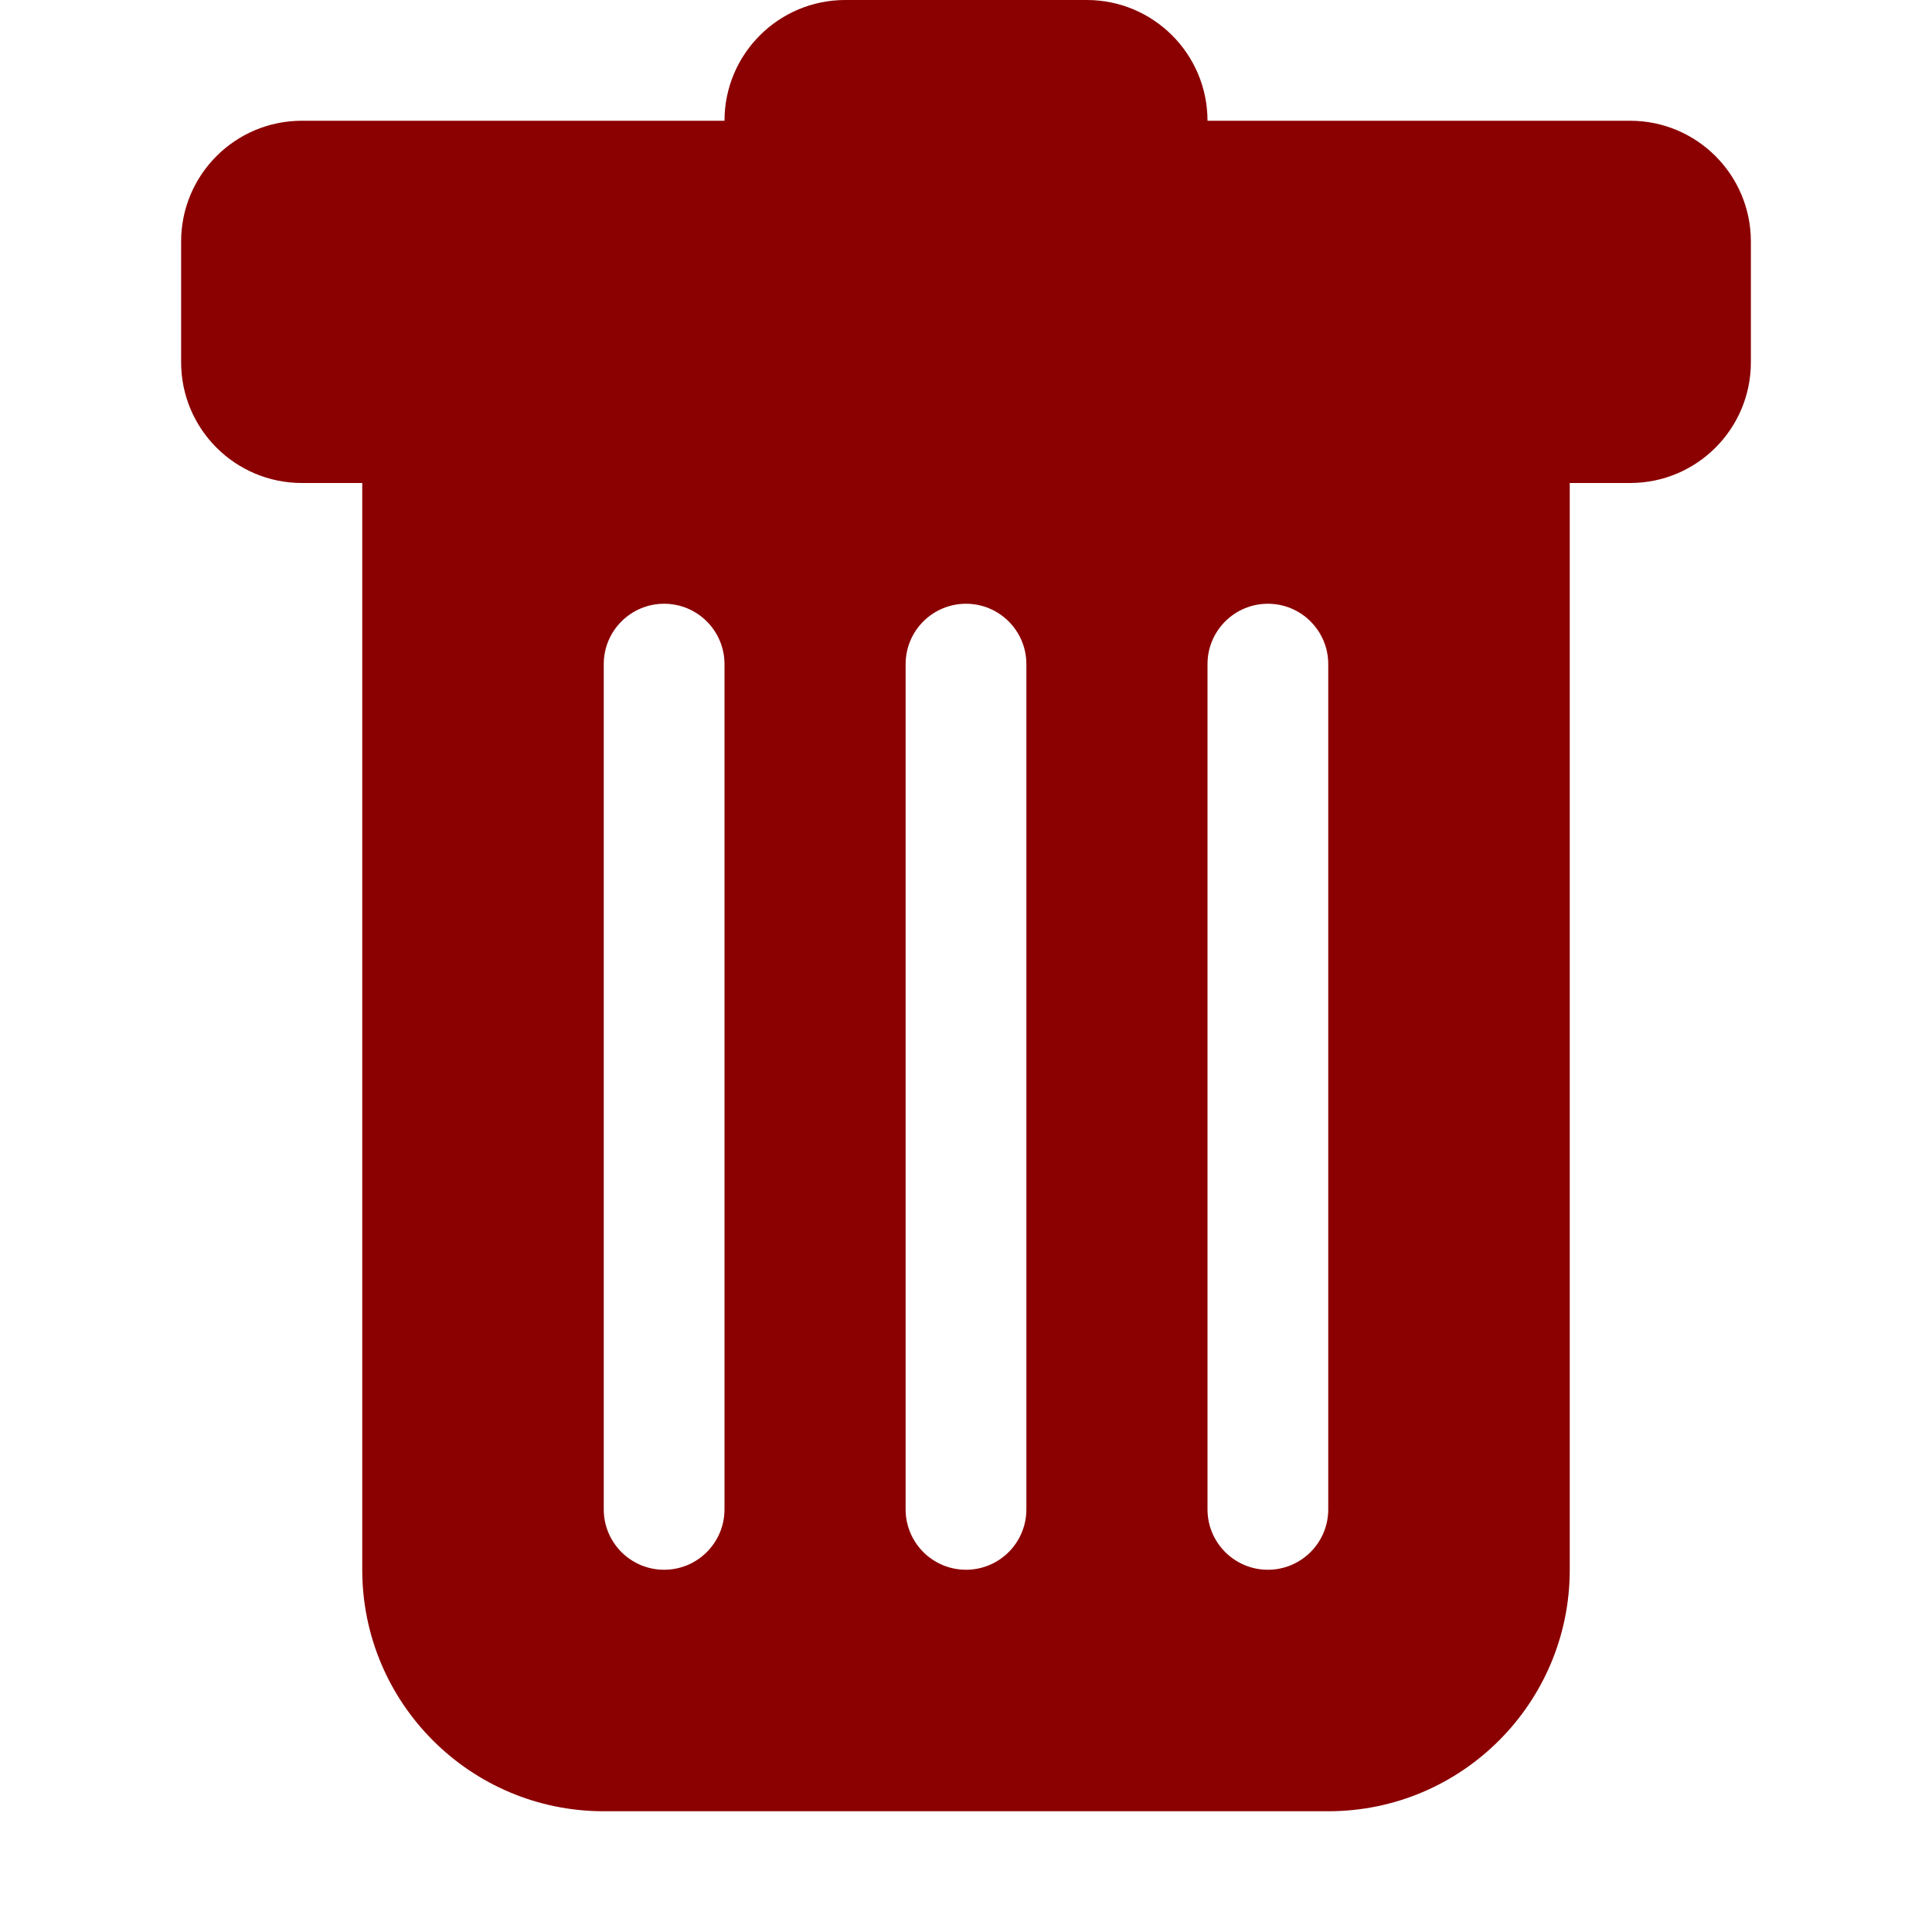
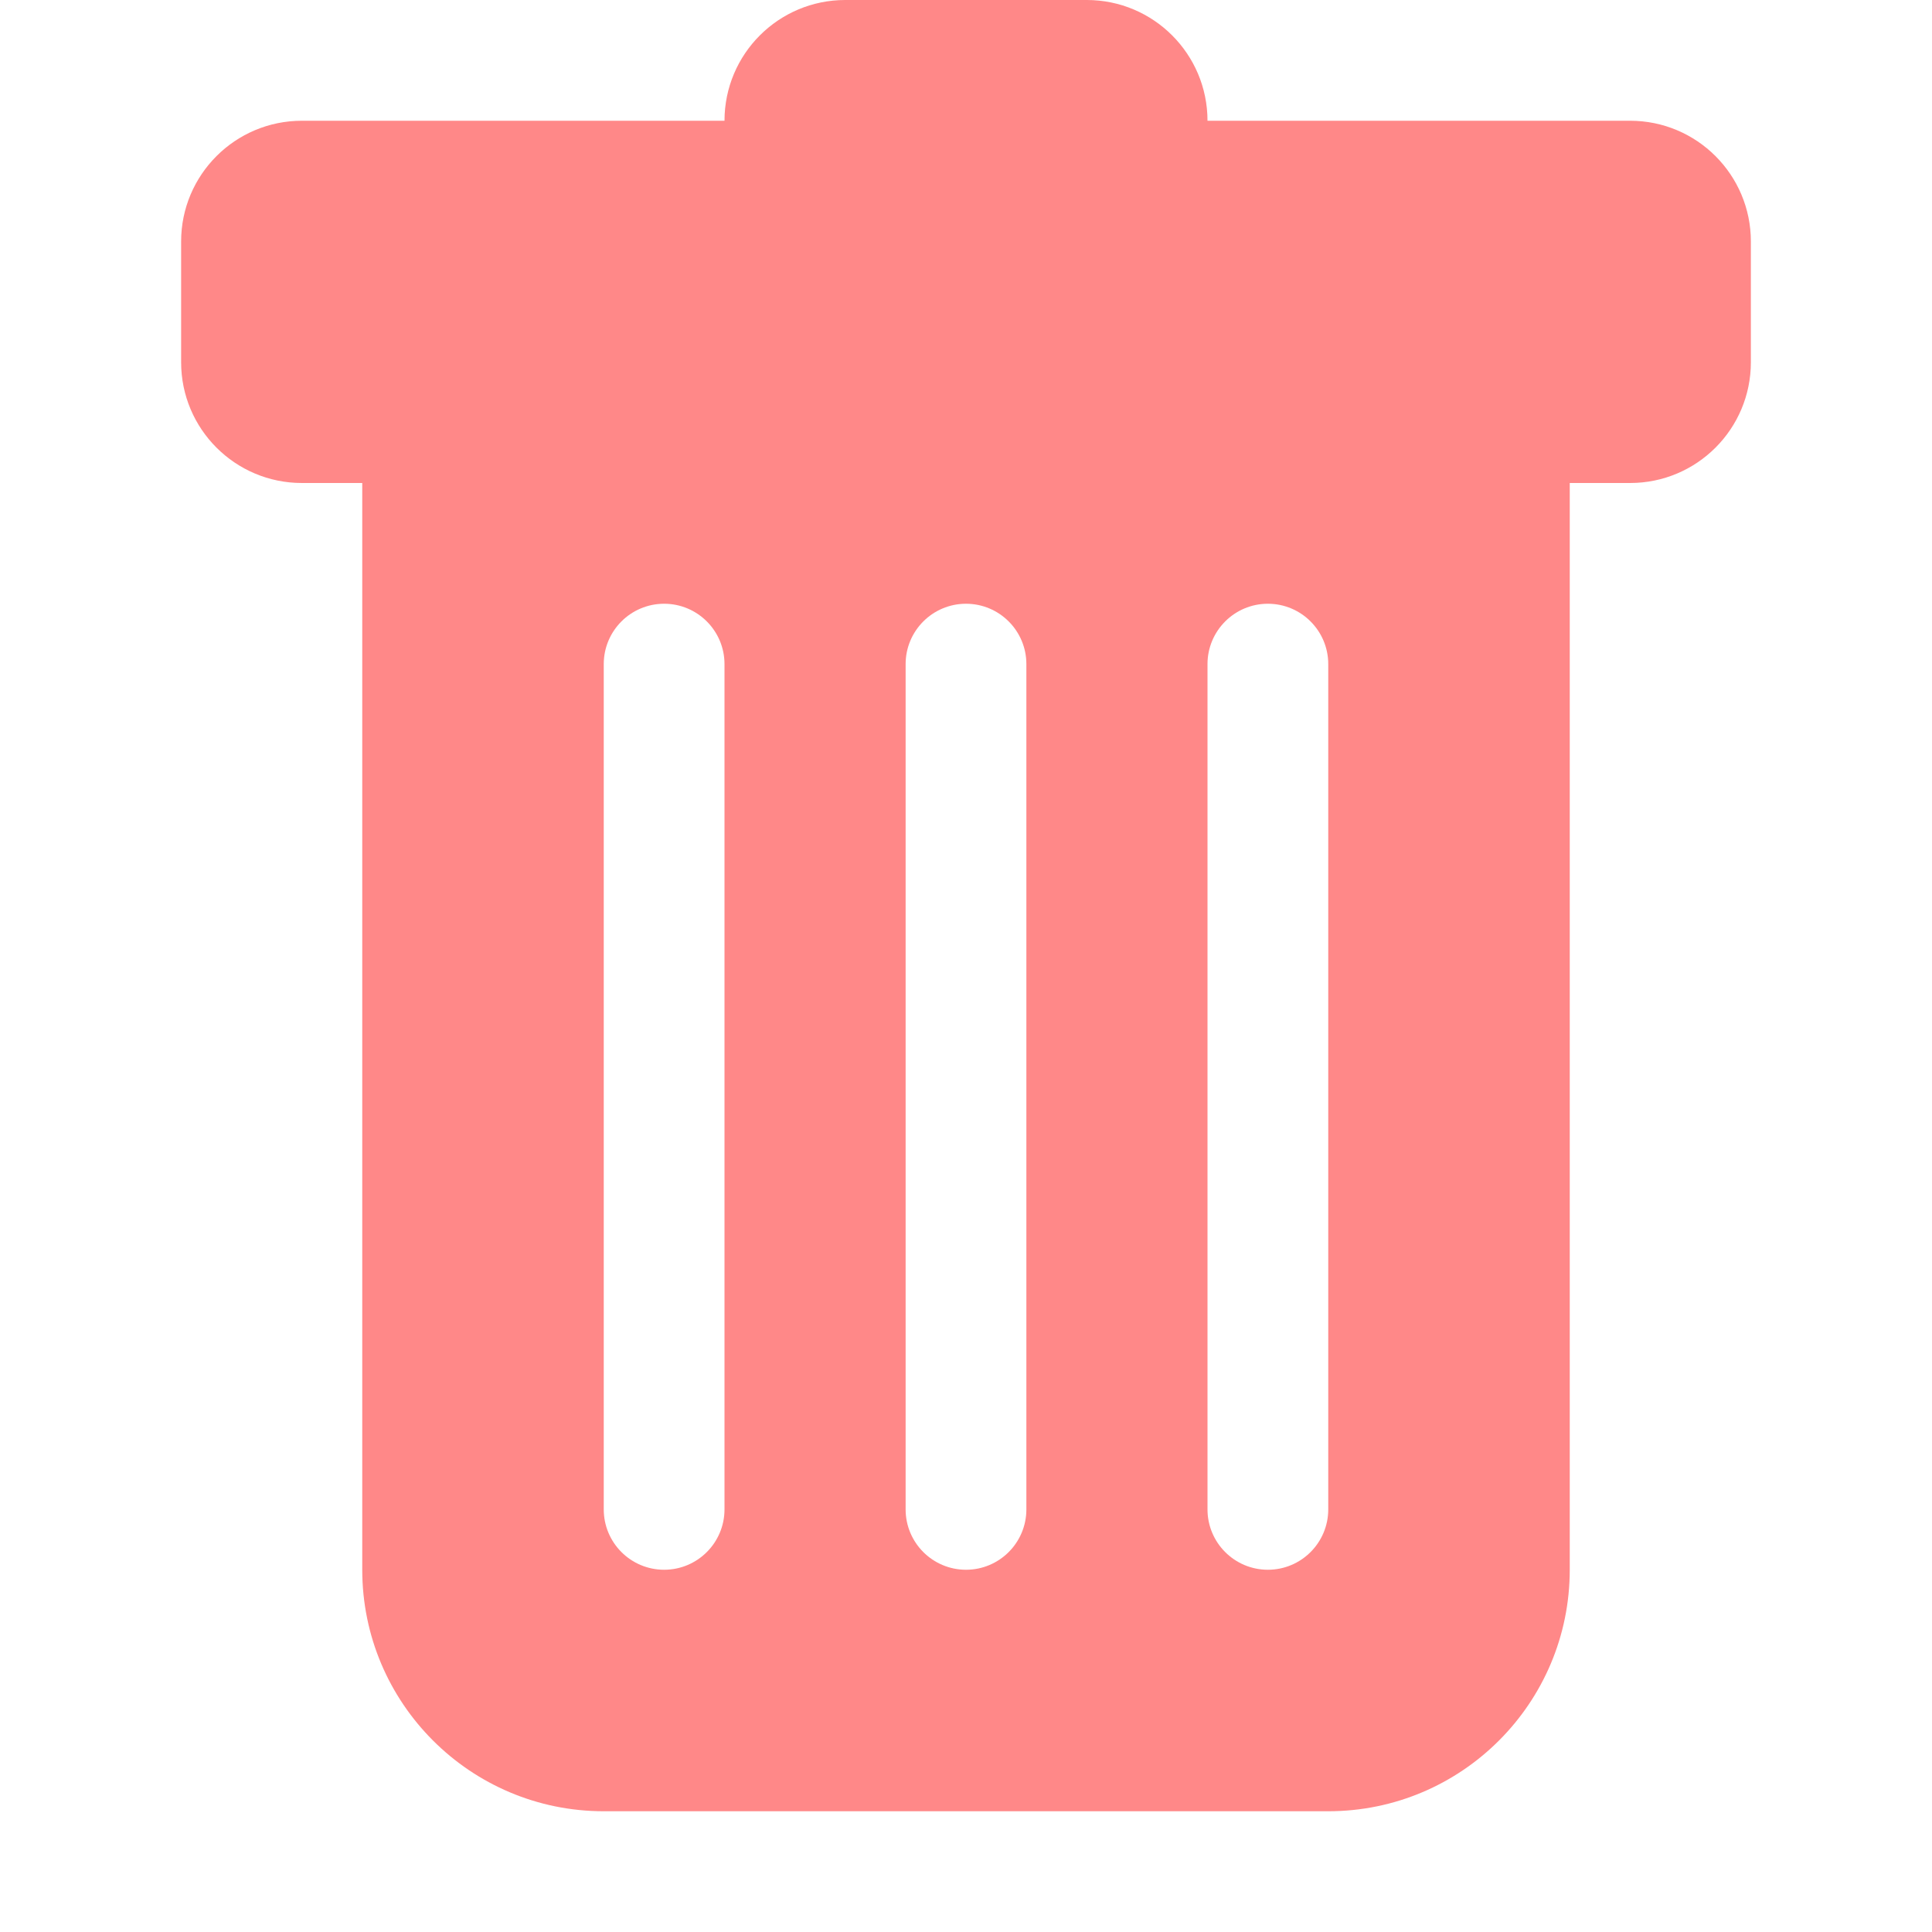
- <svg xmlns="http://www.w3.org/2000/svg" width="16" height="16" fill="#8B0000" class="bi bi-trash-fill" viewBox="0 0 16 16">
+ <svg xmlns="http://www.w3.org/2000/svg" width="16" height="16" fill="#FF8888" class="bi bi-trash-fill" viewBox="0 0 16 16">
  <path d="M2.5 1a1 1 0 0 0-1 1v1a1 1 0 0 0 1 1H3v9a2 2 0 0 0 2 2h6a2 2 0 0 0 2-2V4h.5a1 1 0 0 0 1-1V2a1 1 0 0 0-1-1H10a1 1 0 0 0-1-1H7a1 1 0 0 0-1 1zm3 4a.5.5 0 0 1 .5.5v7a.5.5 0 0 1-1 0v-7a.5.5 0 0 1 .5-.5M8 5a.5.5 0 0 1 .5.5v7a.5.5 0 0 1-1 0v-7A.5.5 0 0 1 8 5m3 .5v7a.5.5 0 0 1-1 0v-7a.5.5 0 0 1 1 0" />
</svg>
